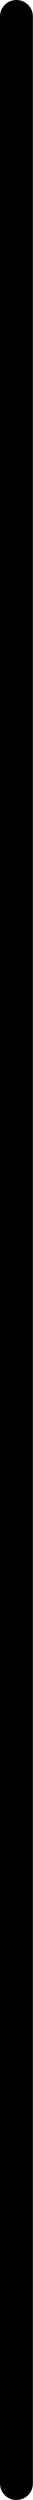
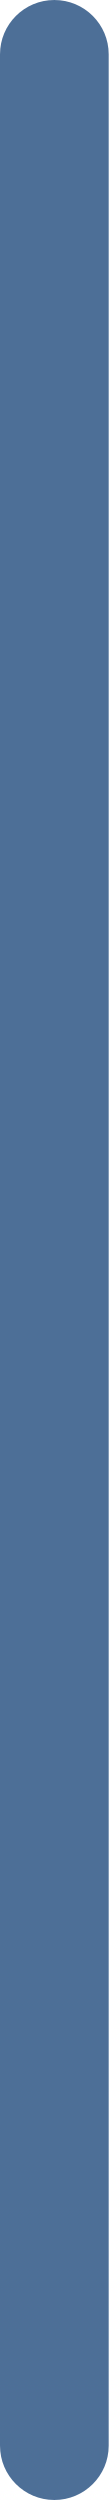
- <svg xmlns="http://www.w3.org/2000/svg" width="2" height="152" viewBox="0 0 2 152">
-   <path id="Ligne_40" data-name="Ligne 40" d="M0,151a1,1,0,0,1-1-1V0A1,1,0,0,1,0-1,1,1,0,0,1,1,0V150A1,1,0,0,1,0,151Z" transform="translate(1 1)" />
+ <svg xmlns="http://www.w3.org/2000/svg" width="2" height="46" viewBox="0 0 2 46">
+   <path id="separateur" d="M0,45a1,1,0,0,1-1-1V0A1,1,0,0,1,0-1,1,1,0,0,1,1,0V44A1,1,0,0,1,0,45Z" transform="translate(1 1)" fill="#4d6f97" />
</svg>
